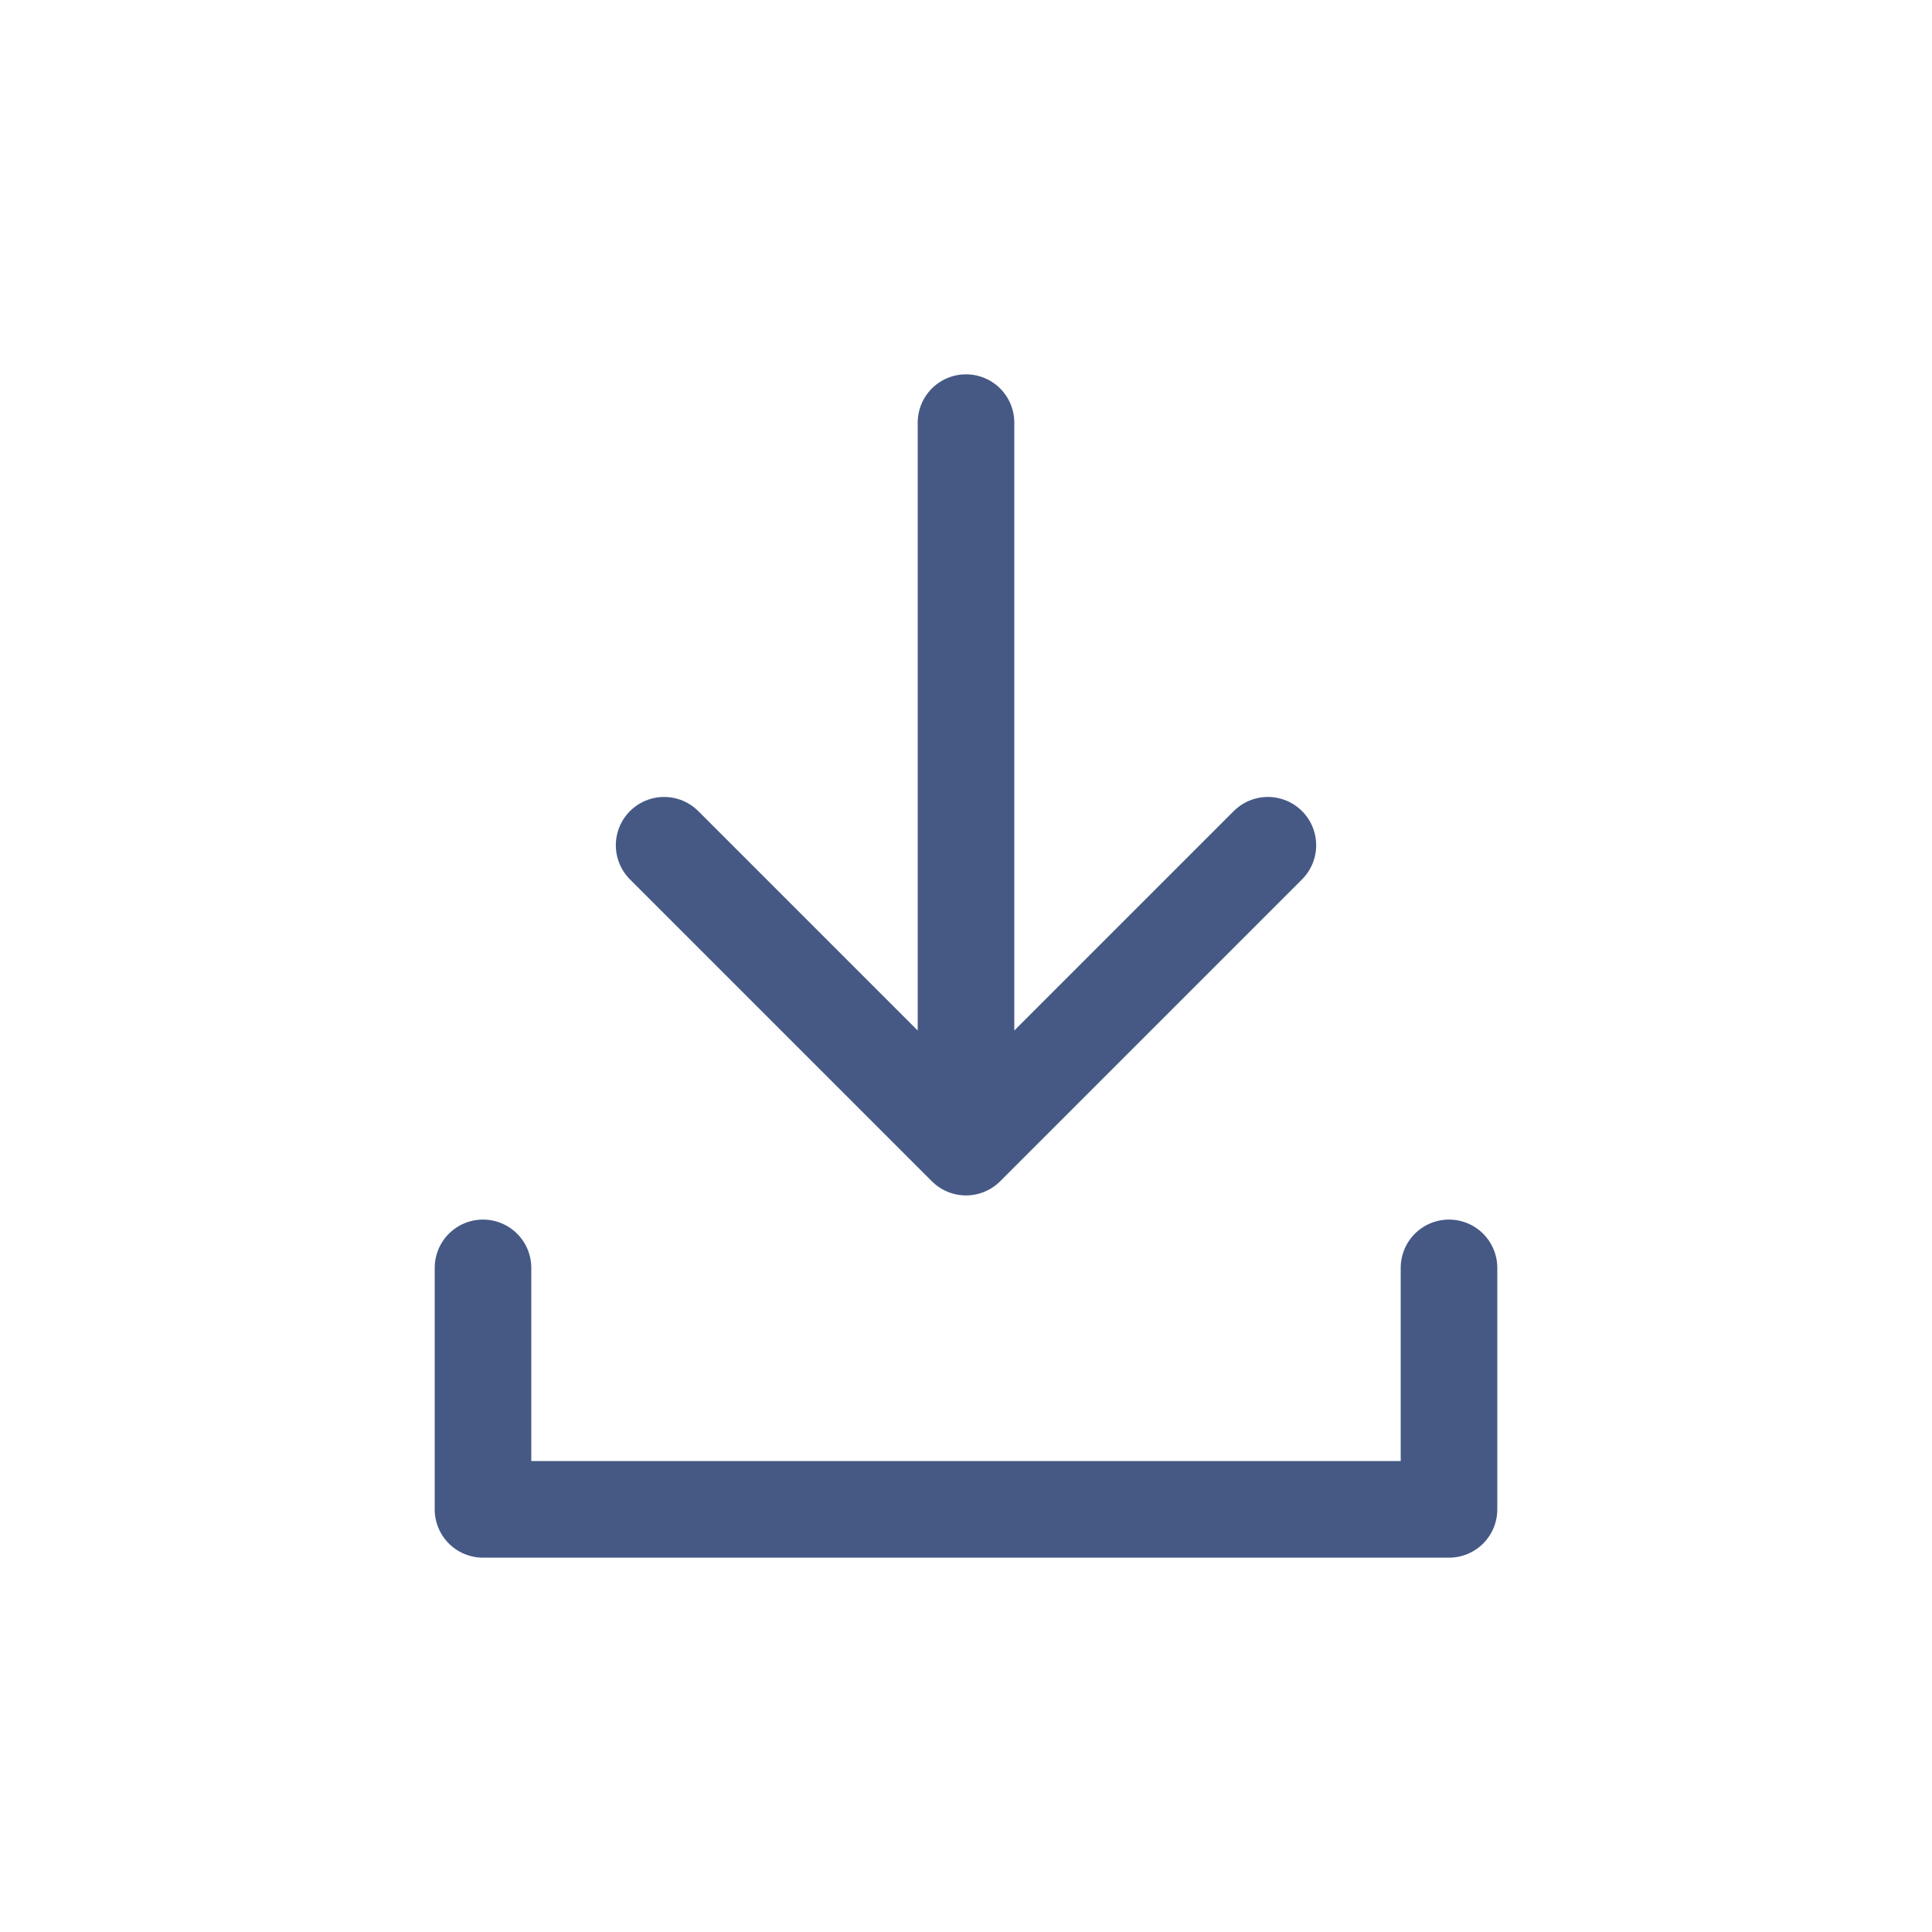
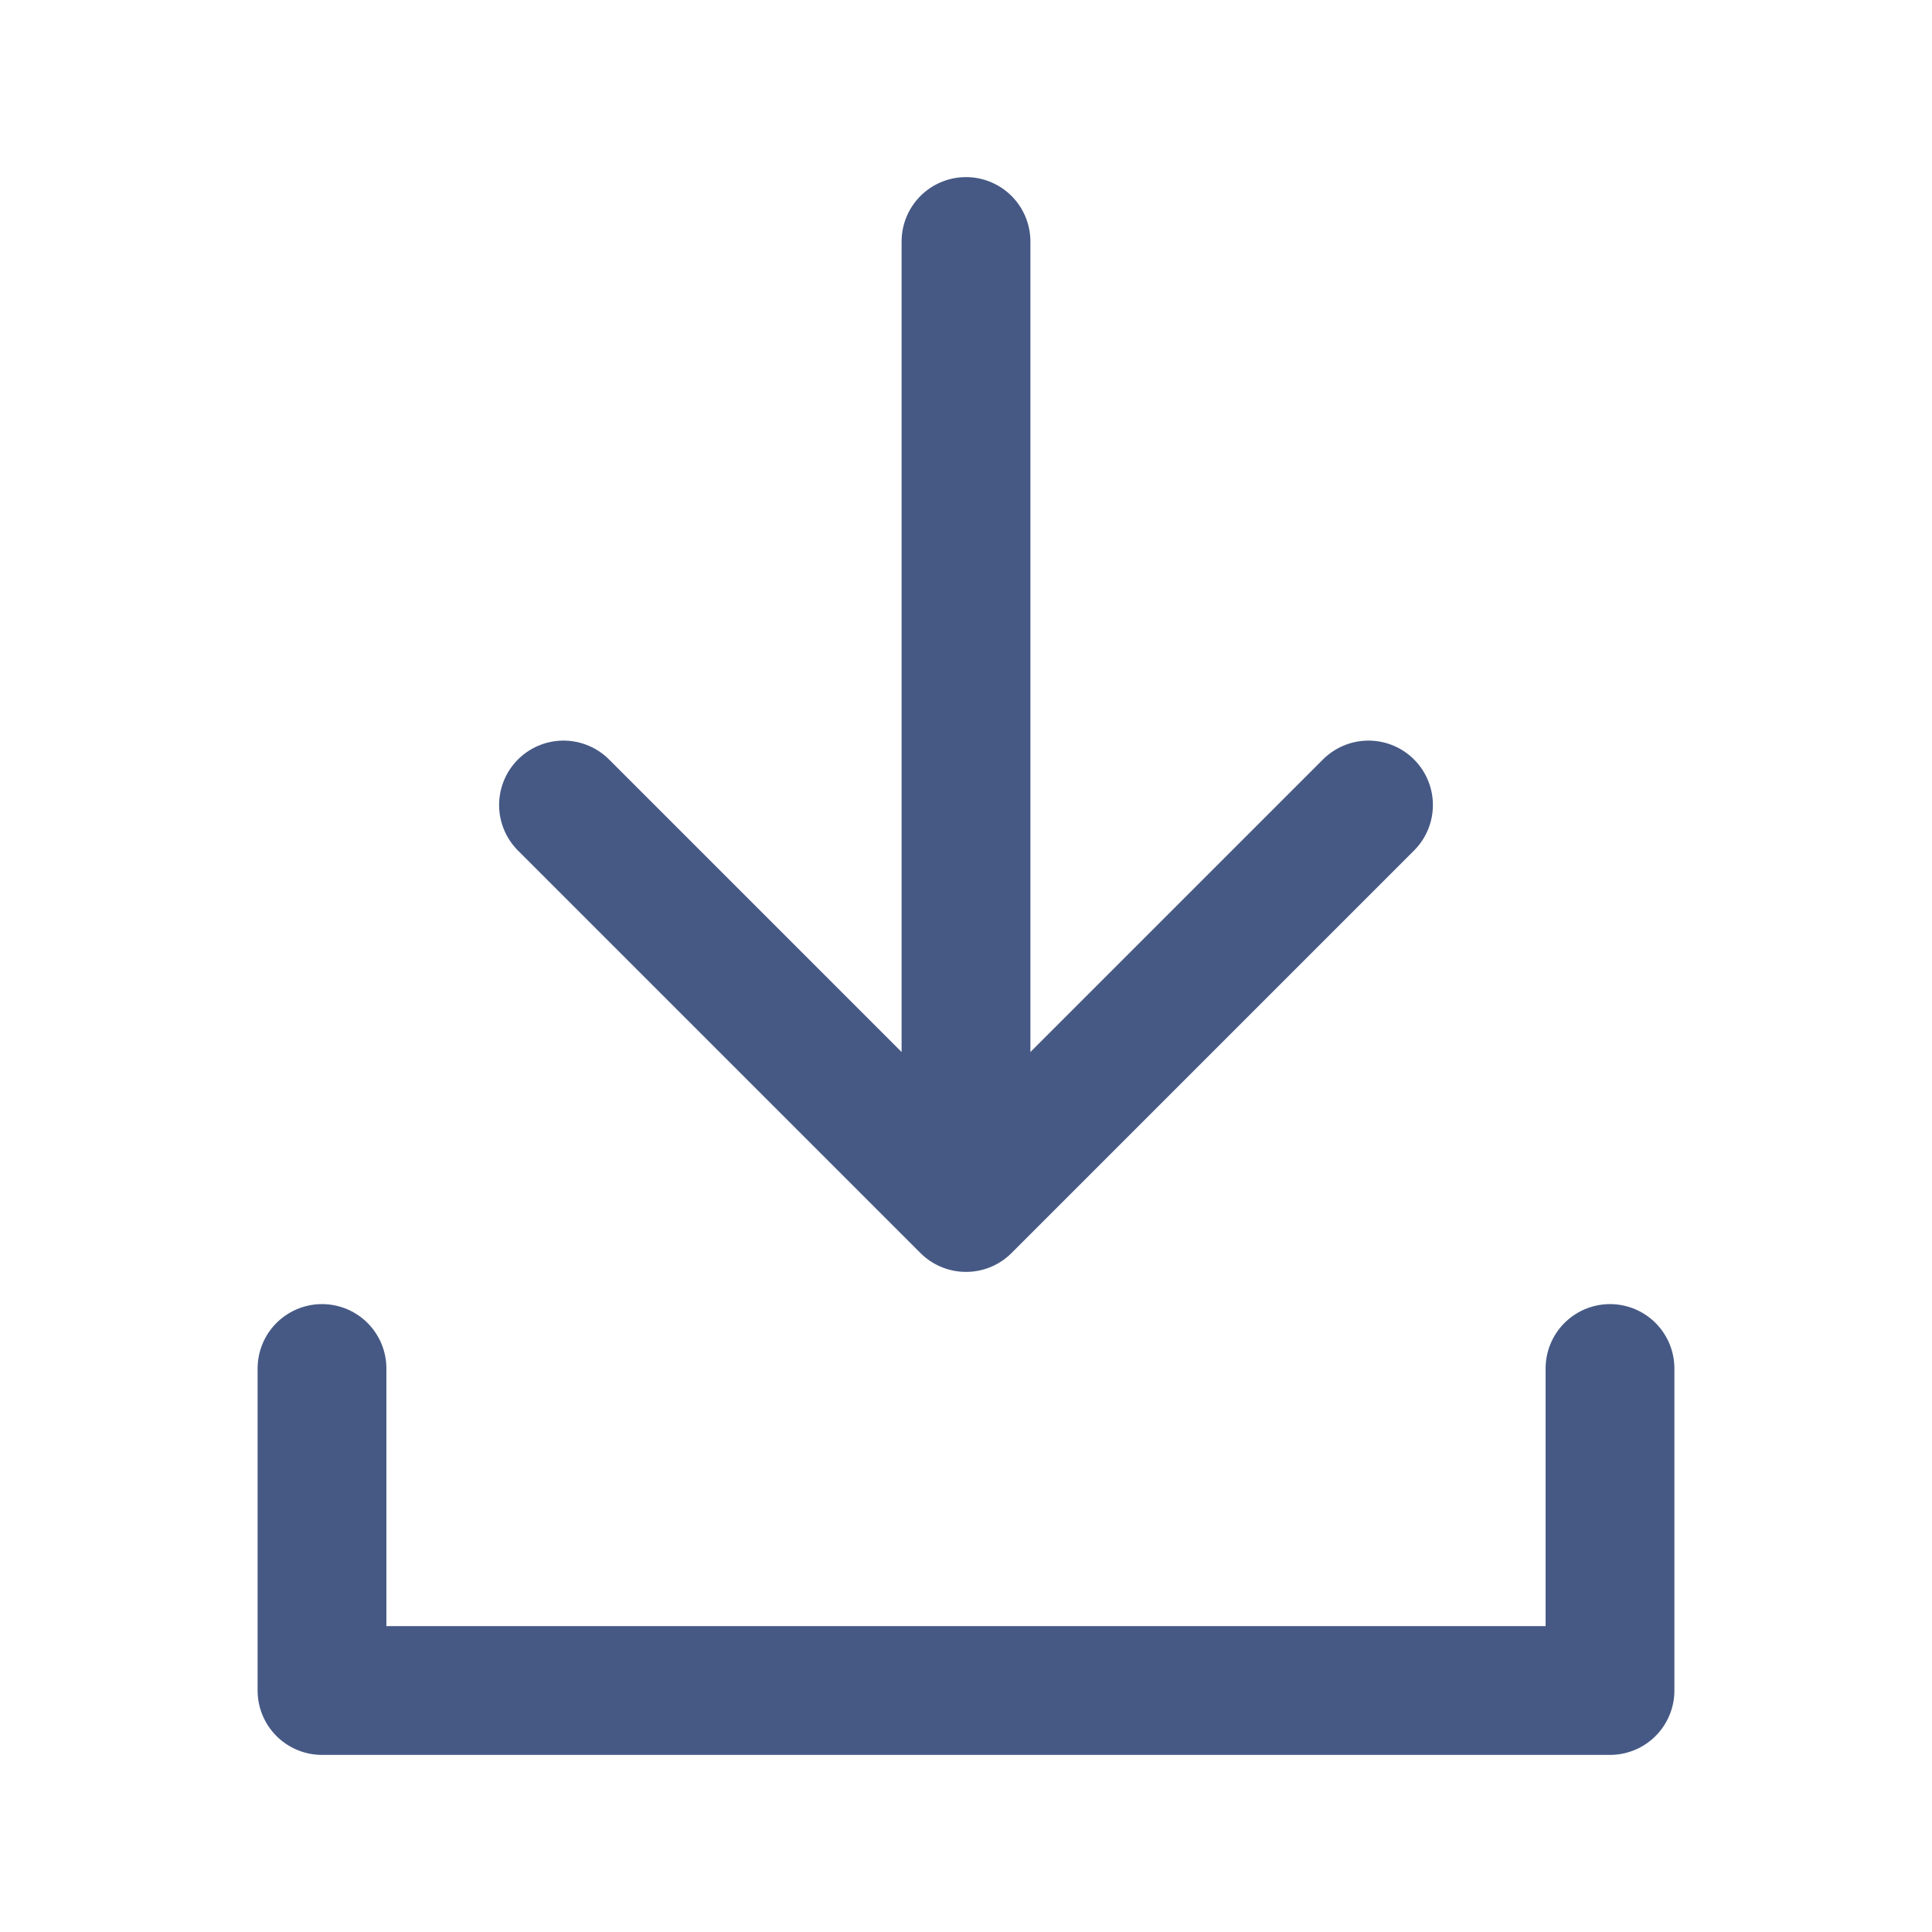
- <svg xmlns="http://www.w3.org/2000/svg" width="32" height="32" viewBox="0 0 32 32" fill="none">
-   <path d="M16 7V19M21 14L16 19L11 14M8 21V25H24V21" stroke="#465985" stroke-width="1.6" stroke-linecap="round" stroke-linejoin="round" />
+ <svg xmlns="http://www.w3.org/2000/svg" width="24" height="24" viewBox="0 0 24 24" fill="none">
+   <path d="M12 3V15M17 10L12 15L7 10M4 17V21H20V17" stroke-width="1.6" stroke-linecap="round" stroke-linejoin="round" stroke="#465985" />
</svg>
